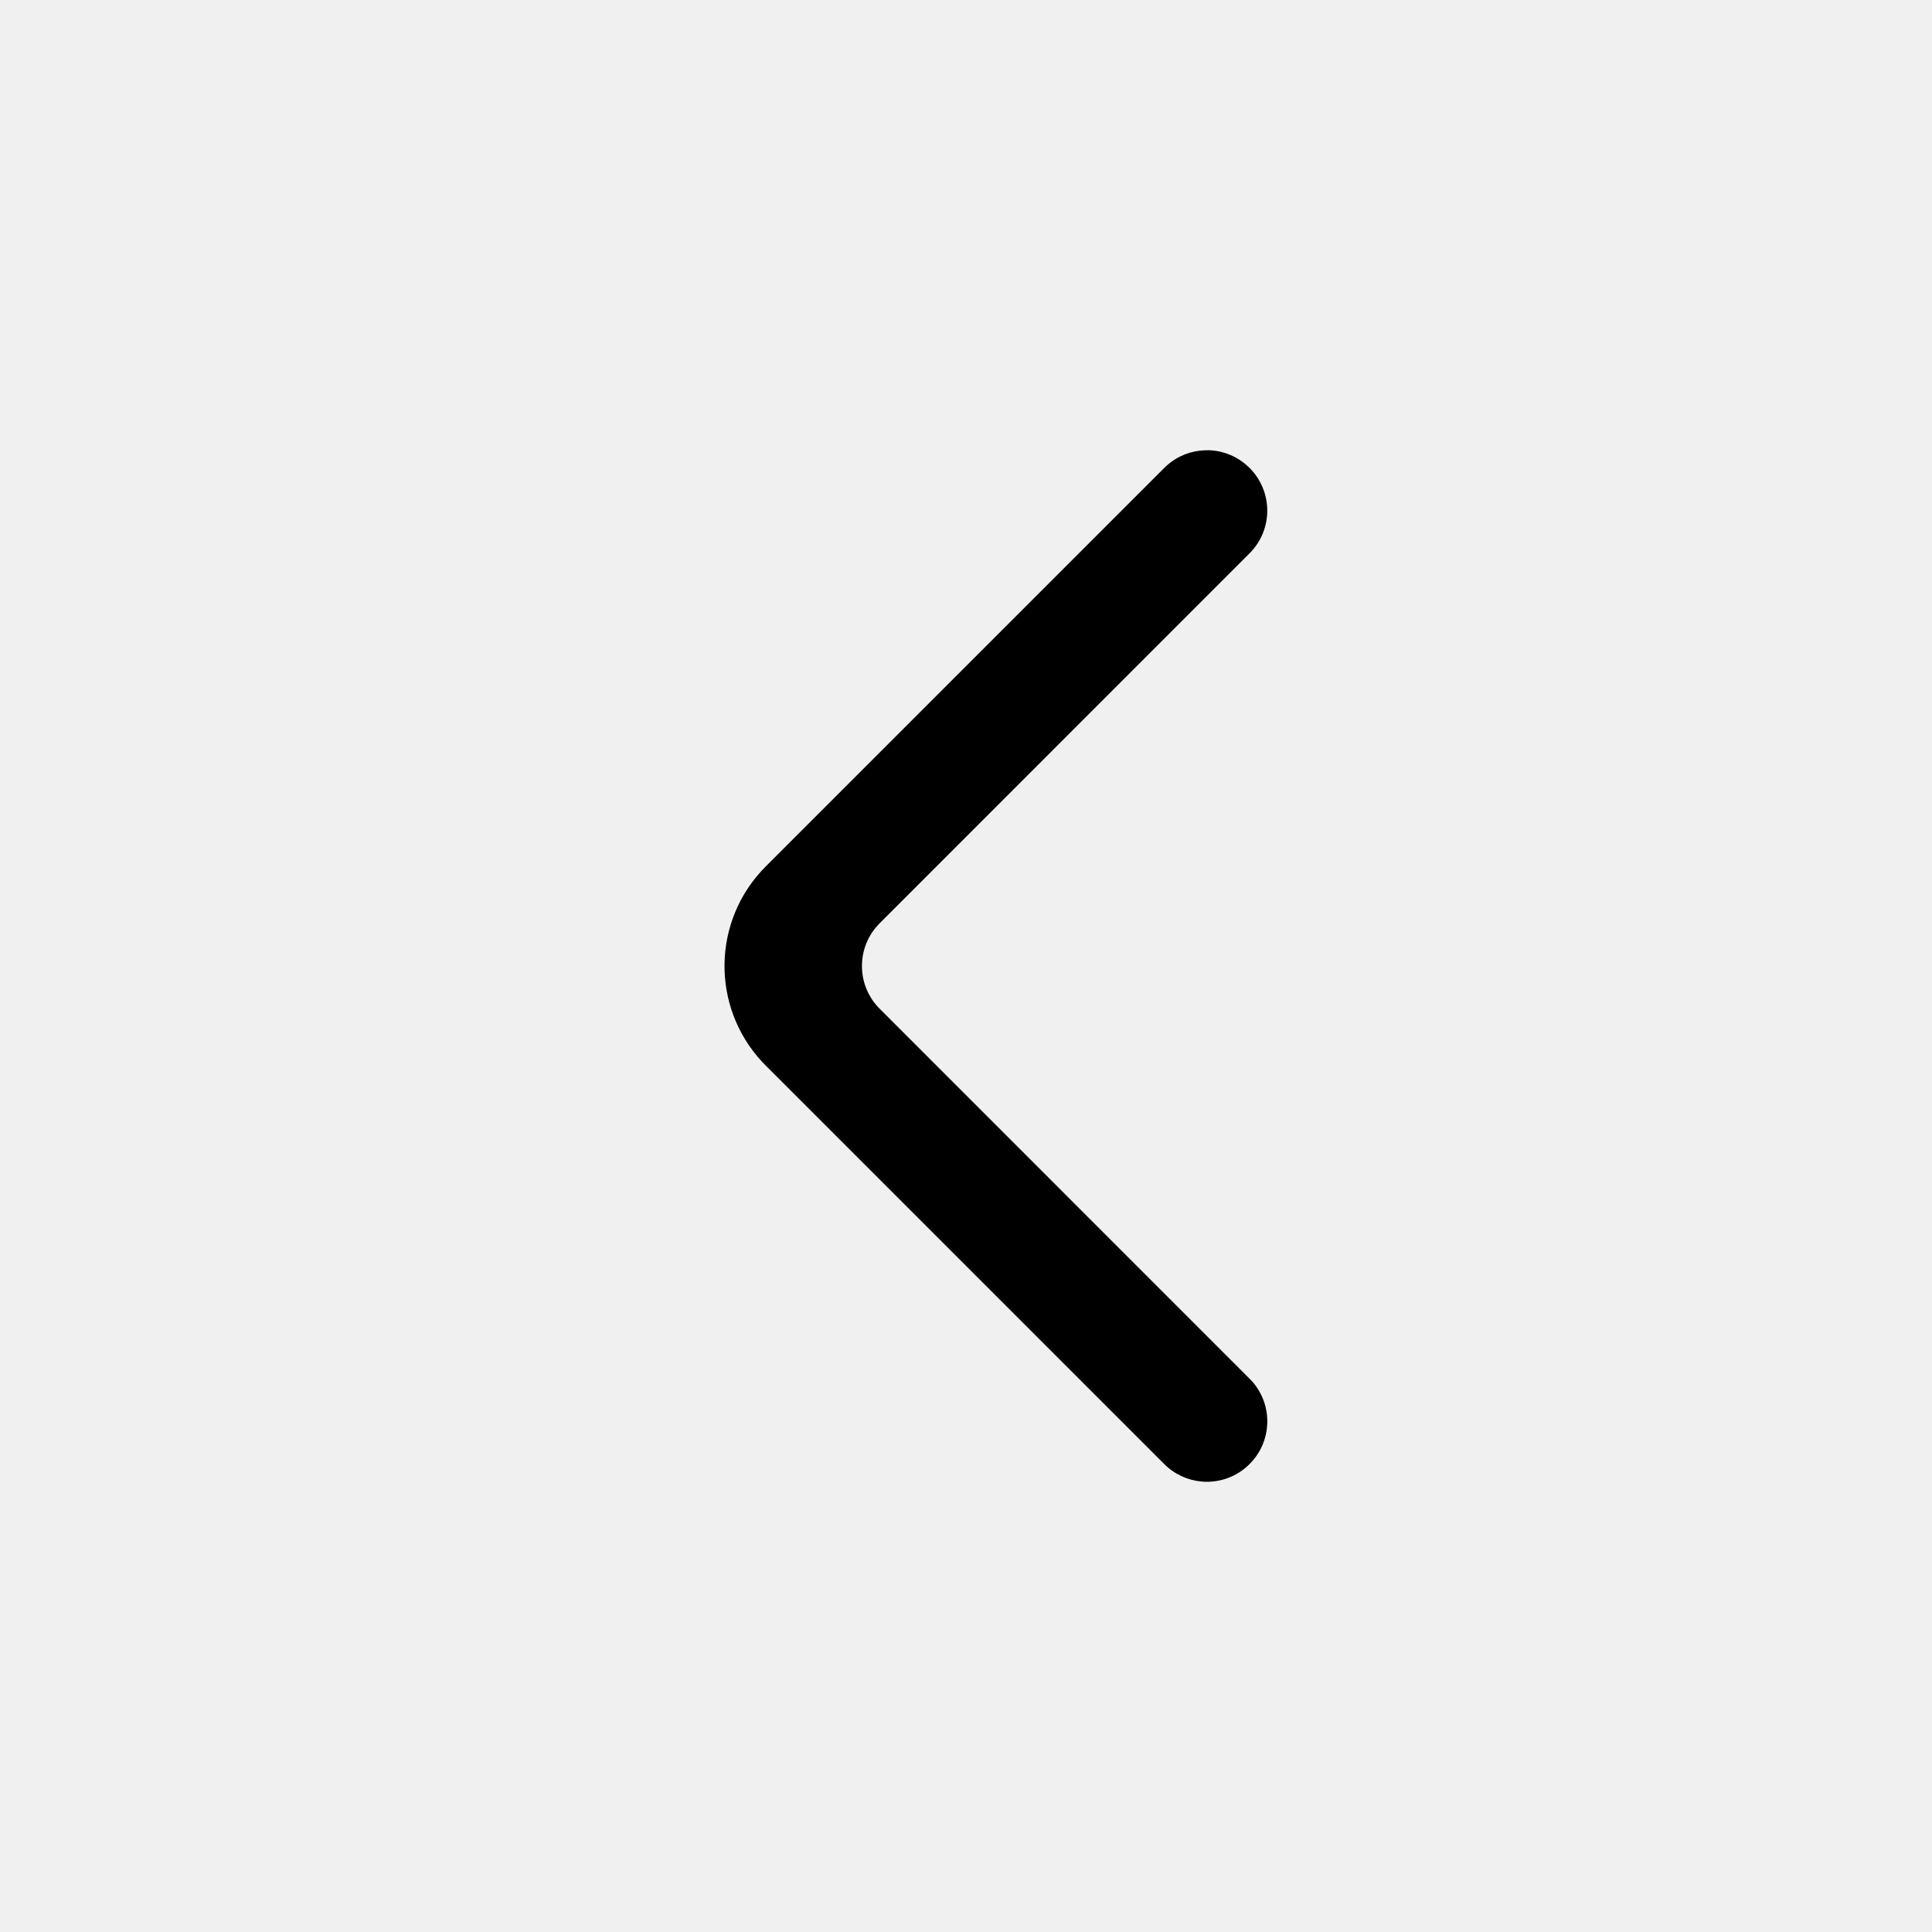
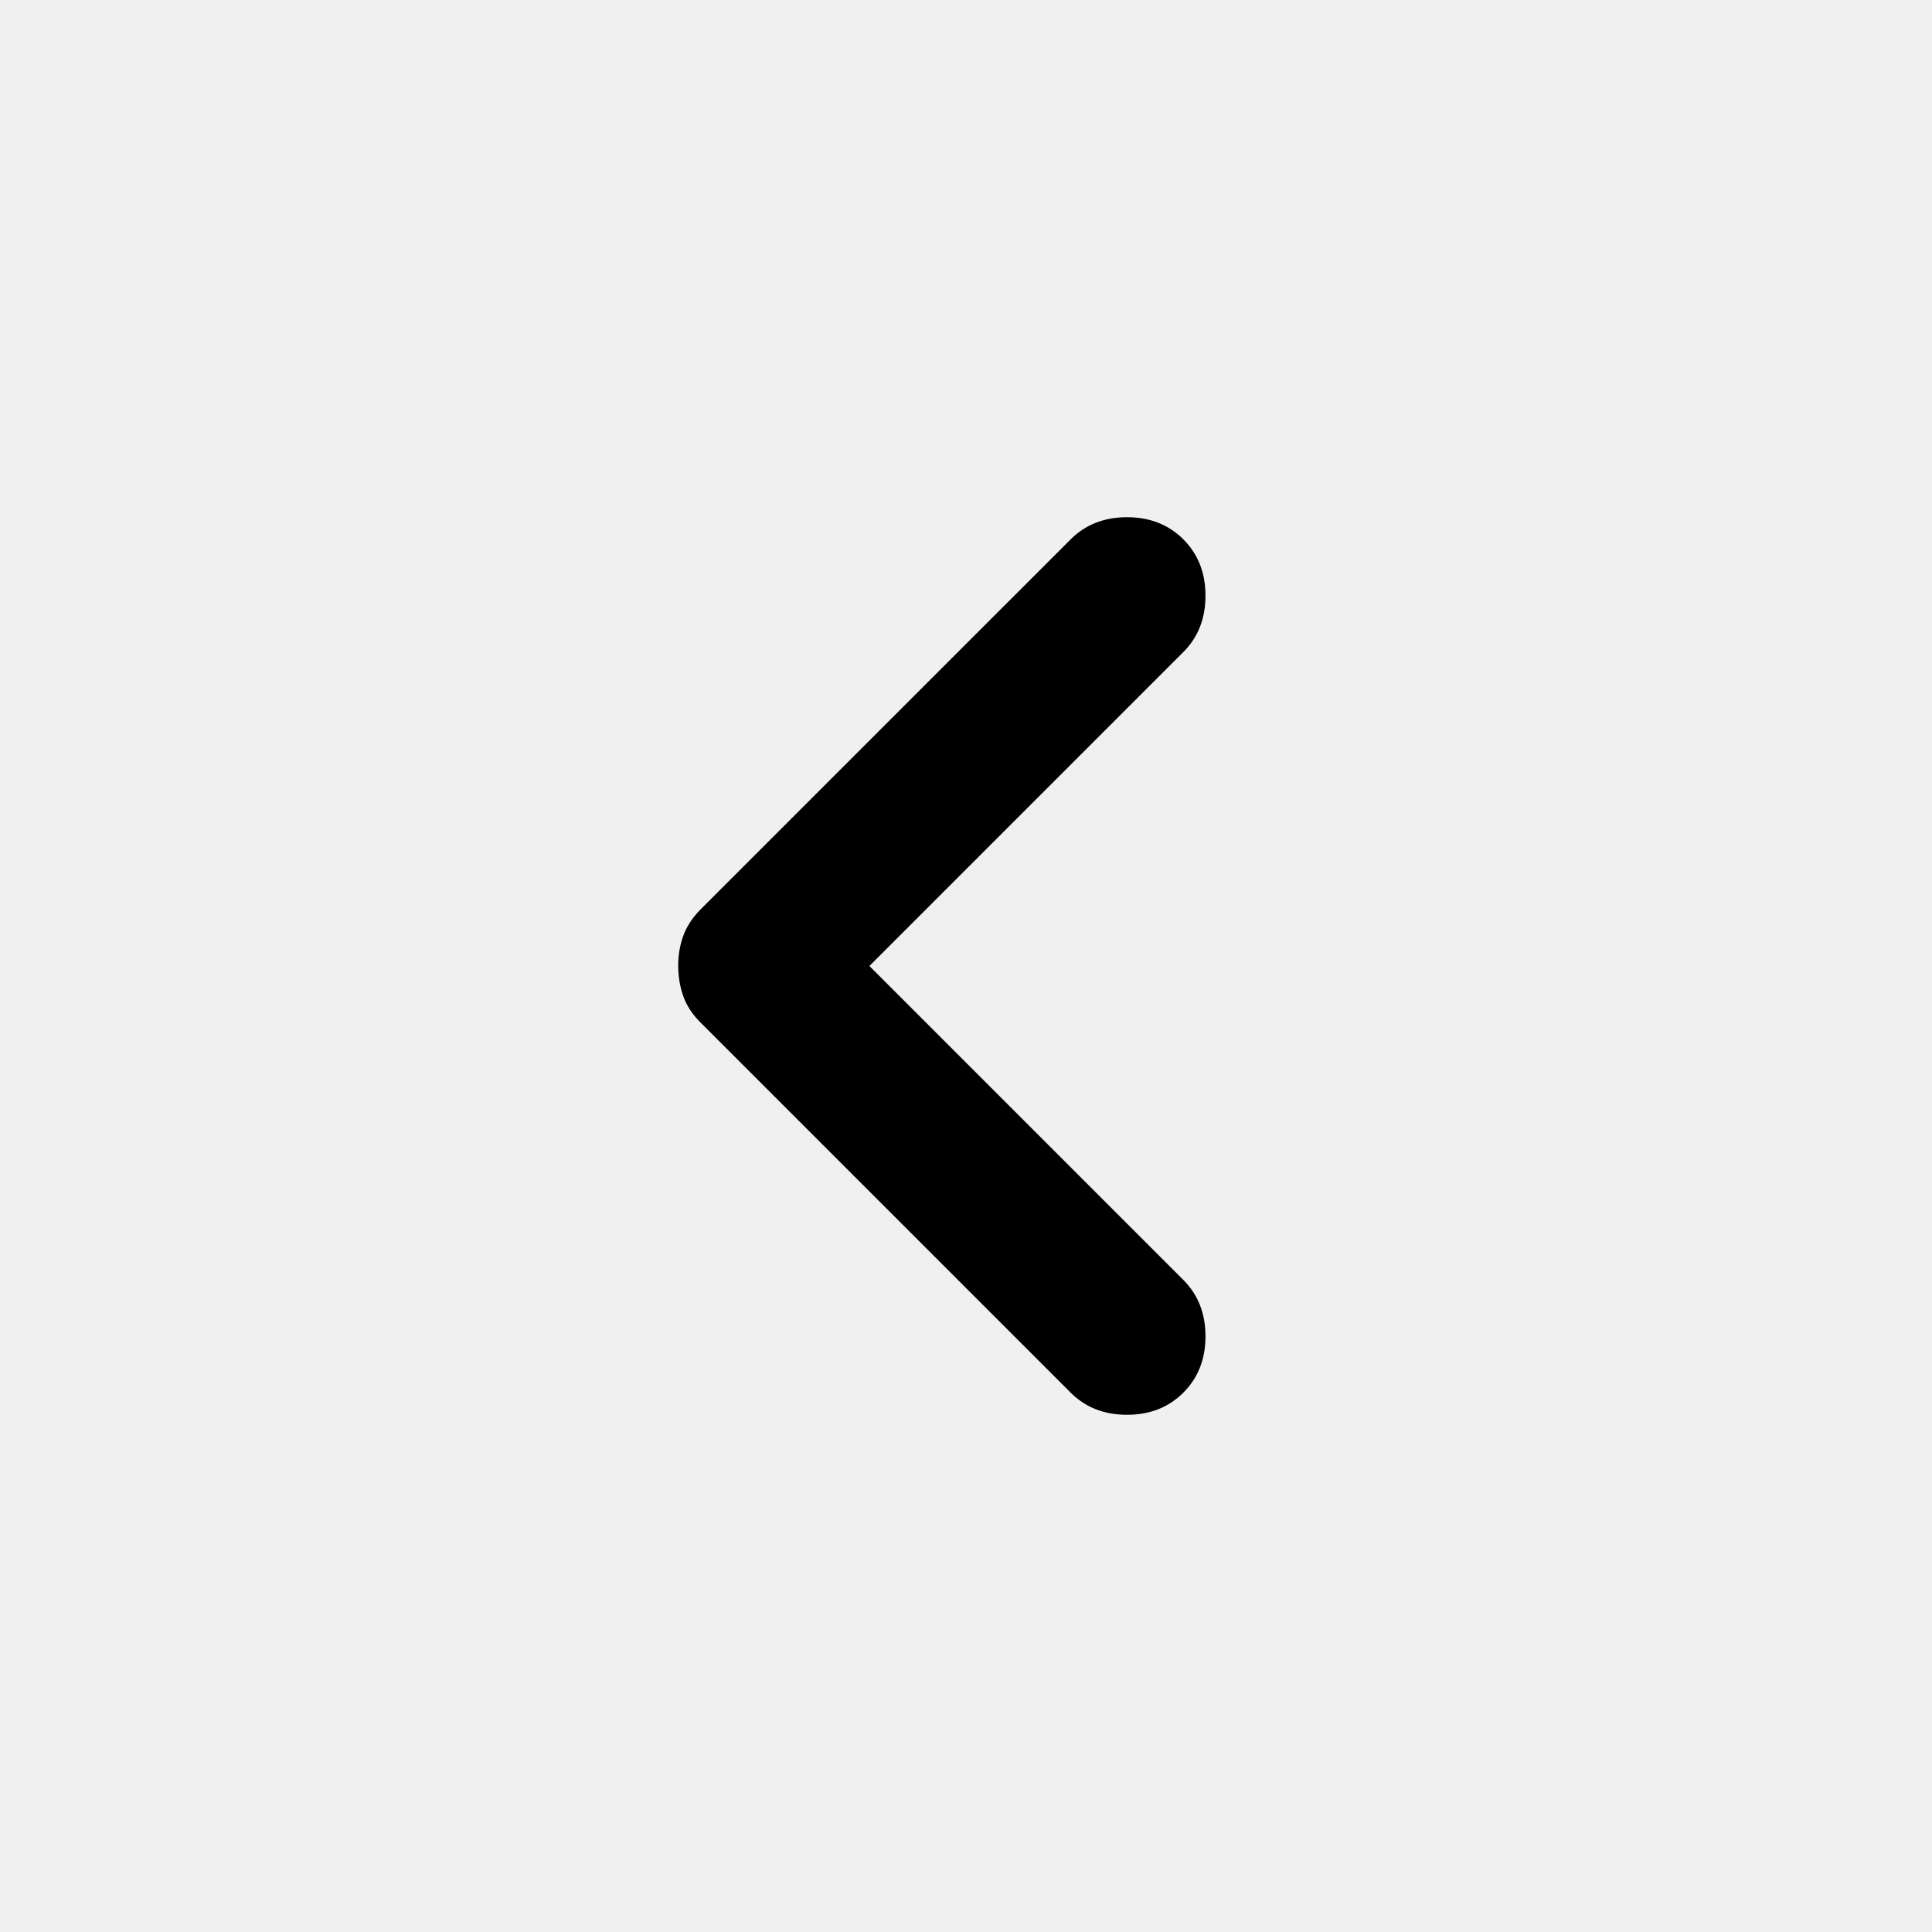
- <svg xmlns="http://www.w3.org/2000/svg" xmlns:xlink="http://www.w3.org/1999/xlink" width="24" height="24" viewBox="0 0 12 24" version="1.1">
-   <defs>
-     <path d="M4.248,5.783 L4.28,5.813 L9.23,10.763 C9.899,11.432 9.913,12.508 9.272,13.194 L9.23,13.237 L4.28,18.187 C4.151,18.316 3.987,18.388 3.819,18.404 L3.773,18.407 L3.727,18.407 C3.543,18.401 3.36,18.328 3.22,18.187 C2.937,17.905 2.927,17.453 3.189,17.159 L3.22,17.127 L7.816,12.53 C8.098,12.248 8.108,11.796 7.846,11.502 L7.816,11.47 L3.22,6.873 C2.927,6.581 2.927,6.106 3.22,5.813 C3.361,5.672 3.544,5.598 3.729,5.593 L3.776,5.594 C3.945,5.599 4.113,5.662 4.248,5.783 Z" id="_path-1" />
-   </defs>
-   <g id="_Public/ic_public_arrow_left" stroke="none" stroke-width="1" fill="none" fill-rule="evenodd">
-     <mask id="_mask-2" fill="white">
-       <use xlink:href="#_path-1" />
-     </mask>
-     <use id="_路径" fill="#000000" fill-rule="nonzero" transform="translate(6.37132, 11.99996) scale(-1, 1) translate(-6.37132, -11.99996) " xlink:href="#_path-1" />
-   </g>
+ <svg xmlns="http://www.w3.org/2000/svg" width="24vp" height="24vp" viewBox="0 0 24 24">
+   <path fill="currentColor" d="m10.8 12l3.9 3.9q.275.275.275.7t-.275.7t-.7.275t-.7-.275l-4.6-4.6q-.15-.15-.212-.325T8.425 12t.063-.375t.212-.325l4.6-4.6q.275-.275.7-.275t.7.275t.275.7t-.275.7z" />
</svg>
